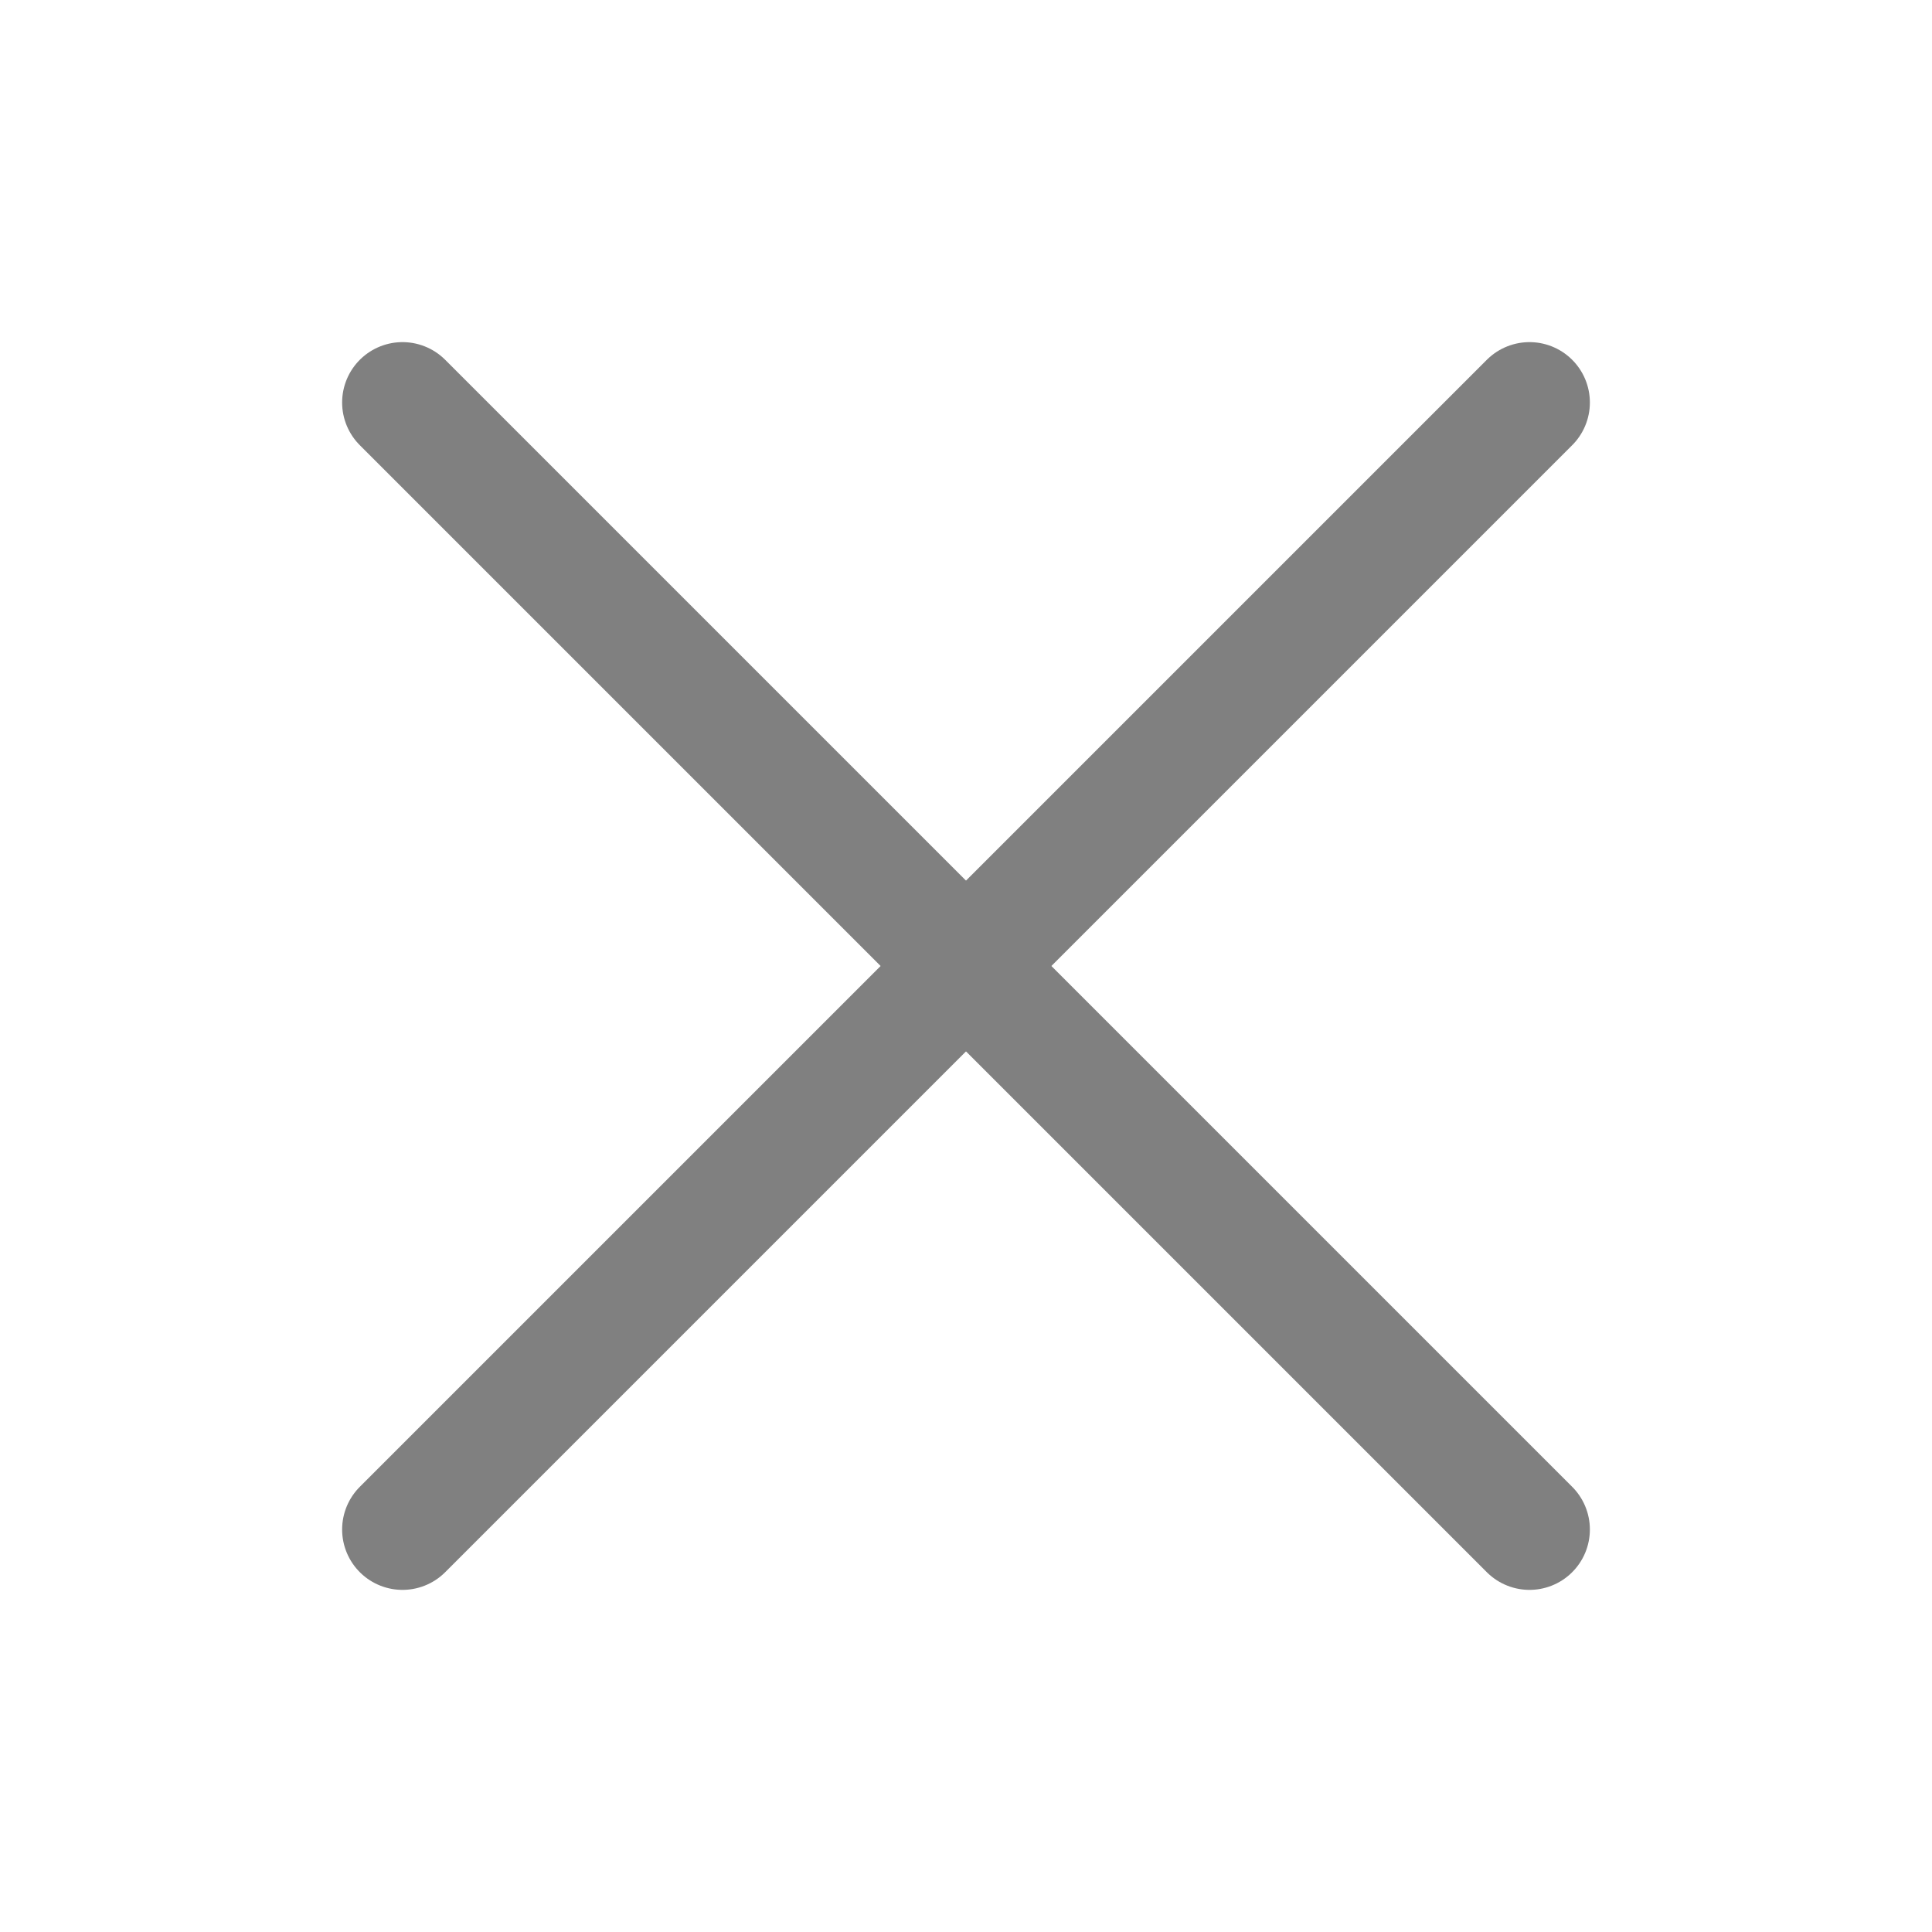
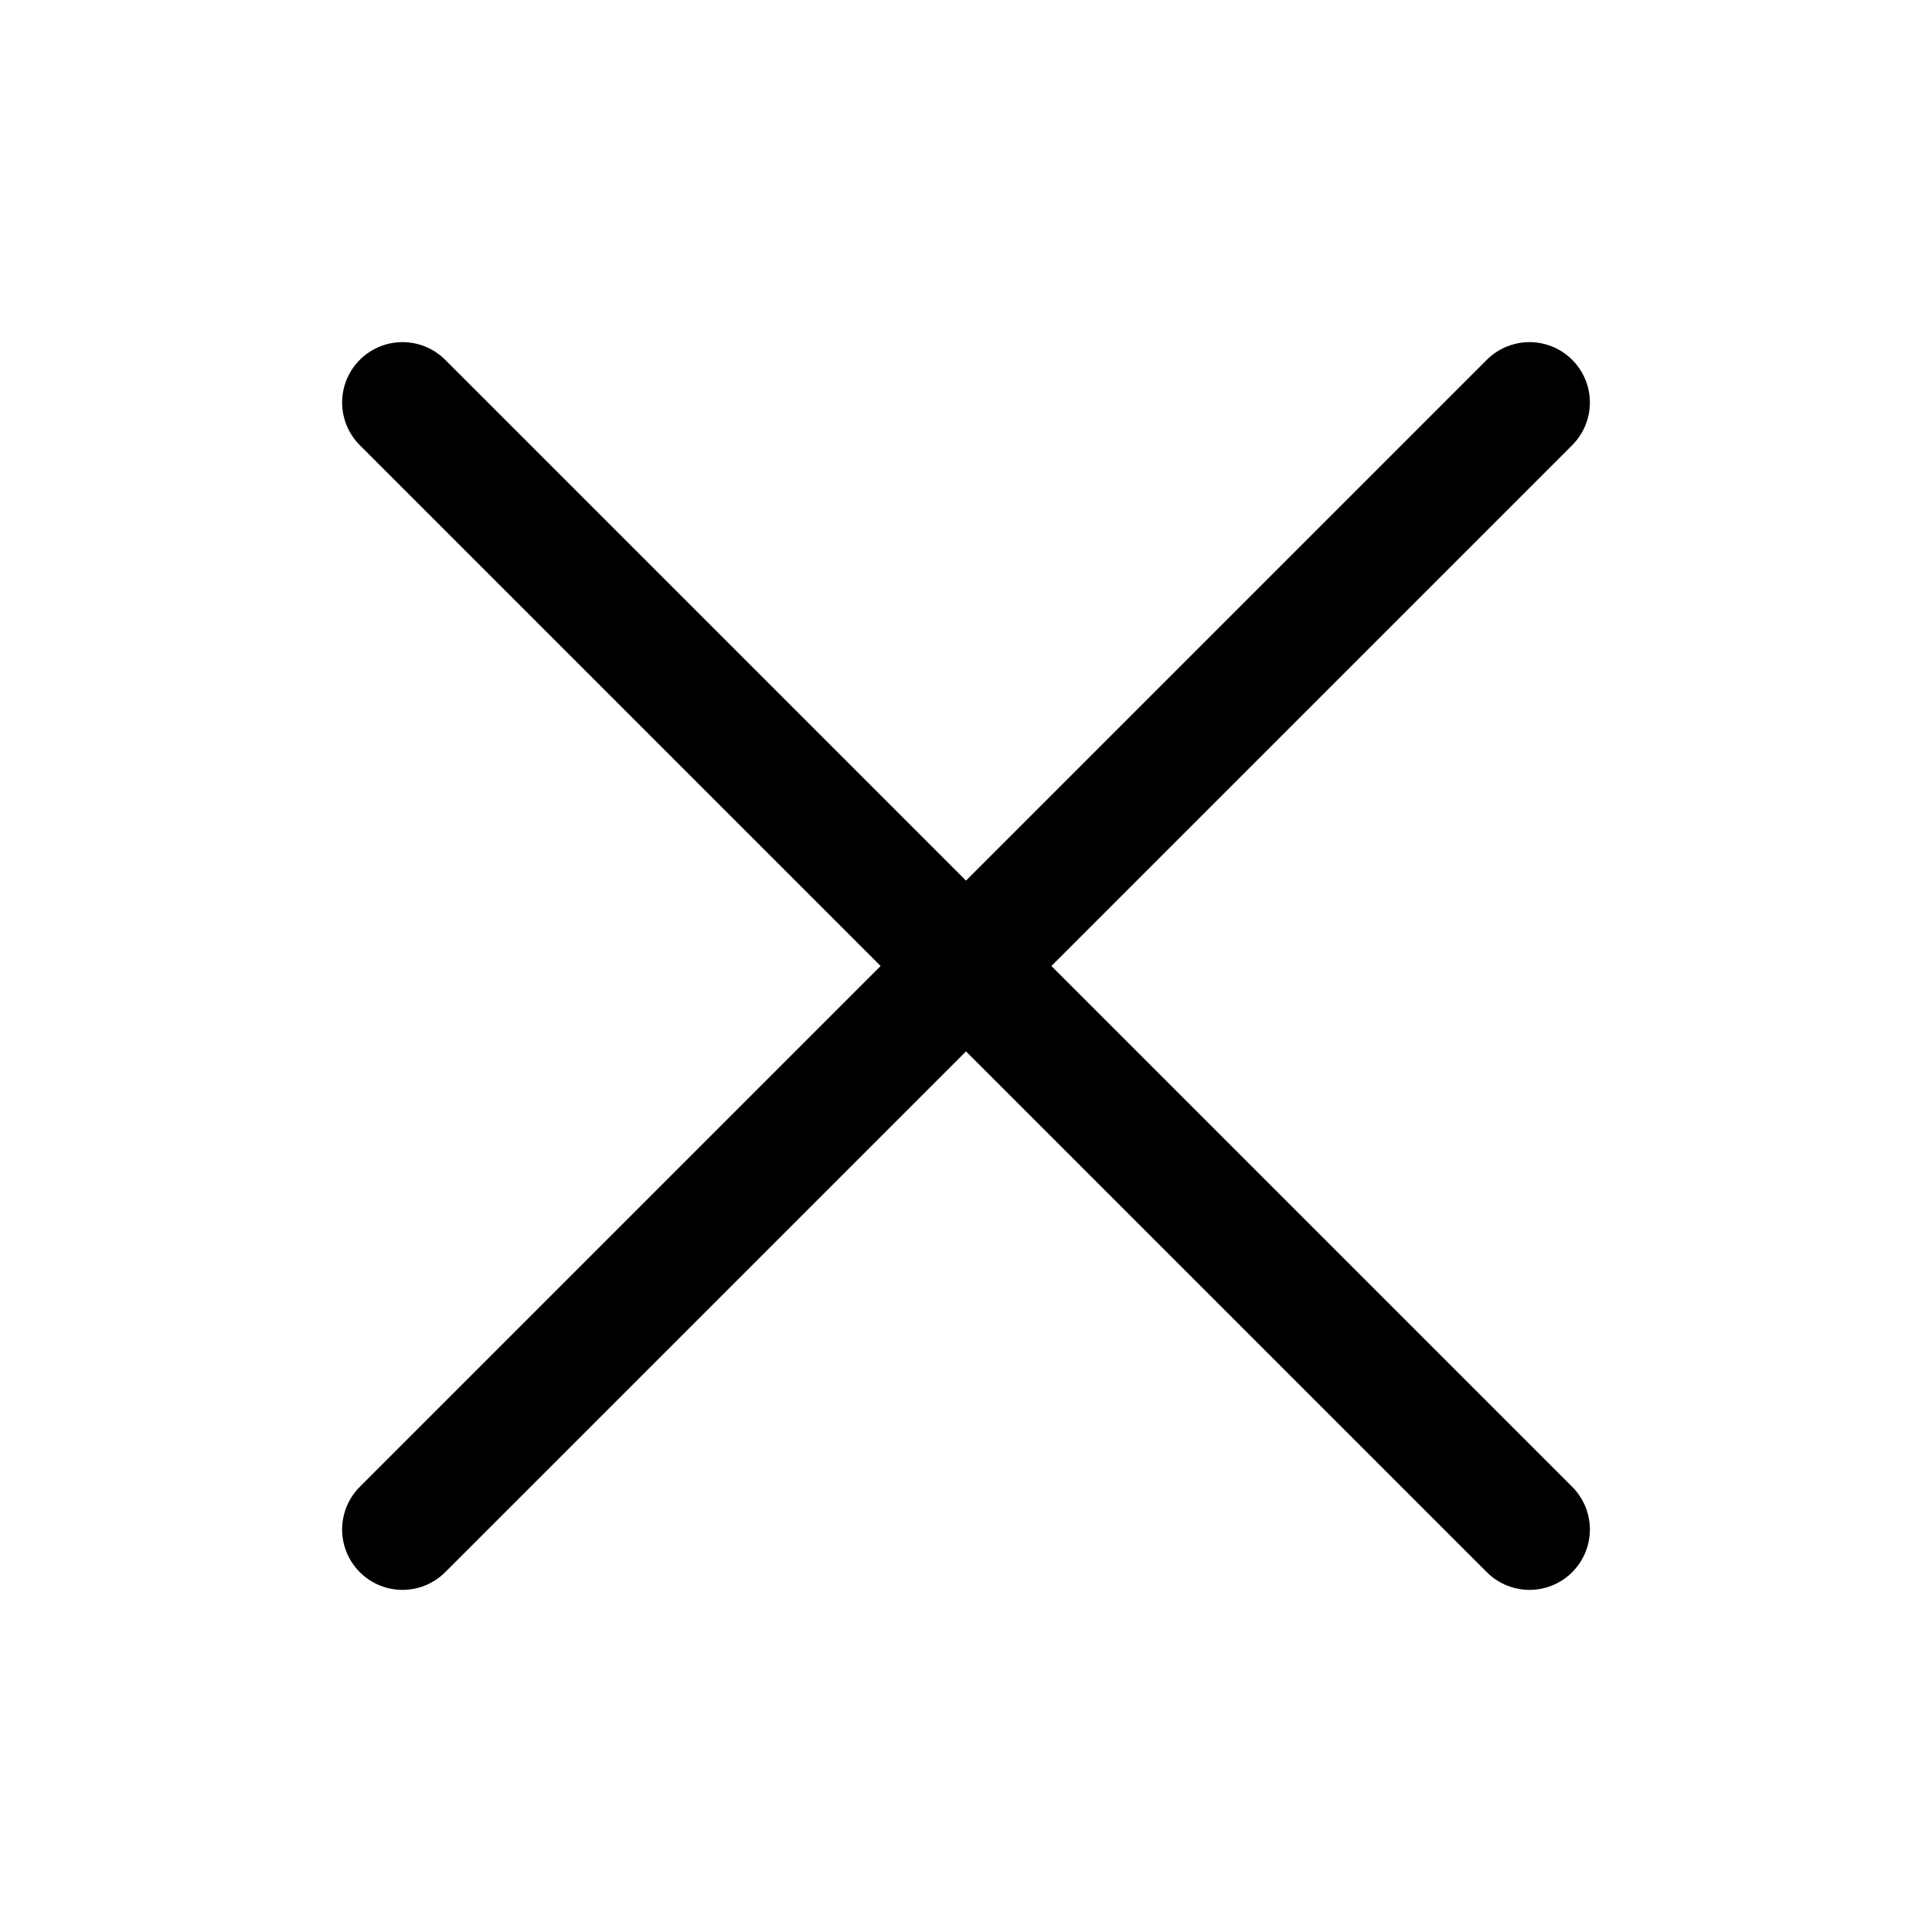
<svg xmlns="http://www.w3.org/2000/svg" width="24" height="24" viewBox="0 0 24 24" fill="none">
-   <path d="M5 19L19 5" stroke="#808080" stroke-width="1.5" stroke-linecap="round" stroke-linejoin="round" />
-   <path d="M5 5L19 19" stroke="#808080" stroke-width="1.5" stroke-linecap="round" stroke-linejoin="round" />
+   <path d="M5 19L19 5" stroke="#000000" stroke-width="1.5" stroke-linecap="round" stroke-linejoin="round" />
+   <path d="M5 5L19 19" stroke="#000000" stroke-width="1.5" stroke-linecap="round" stroke-linejoin="round" />
</svg>
